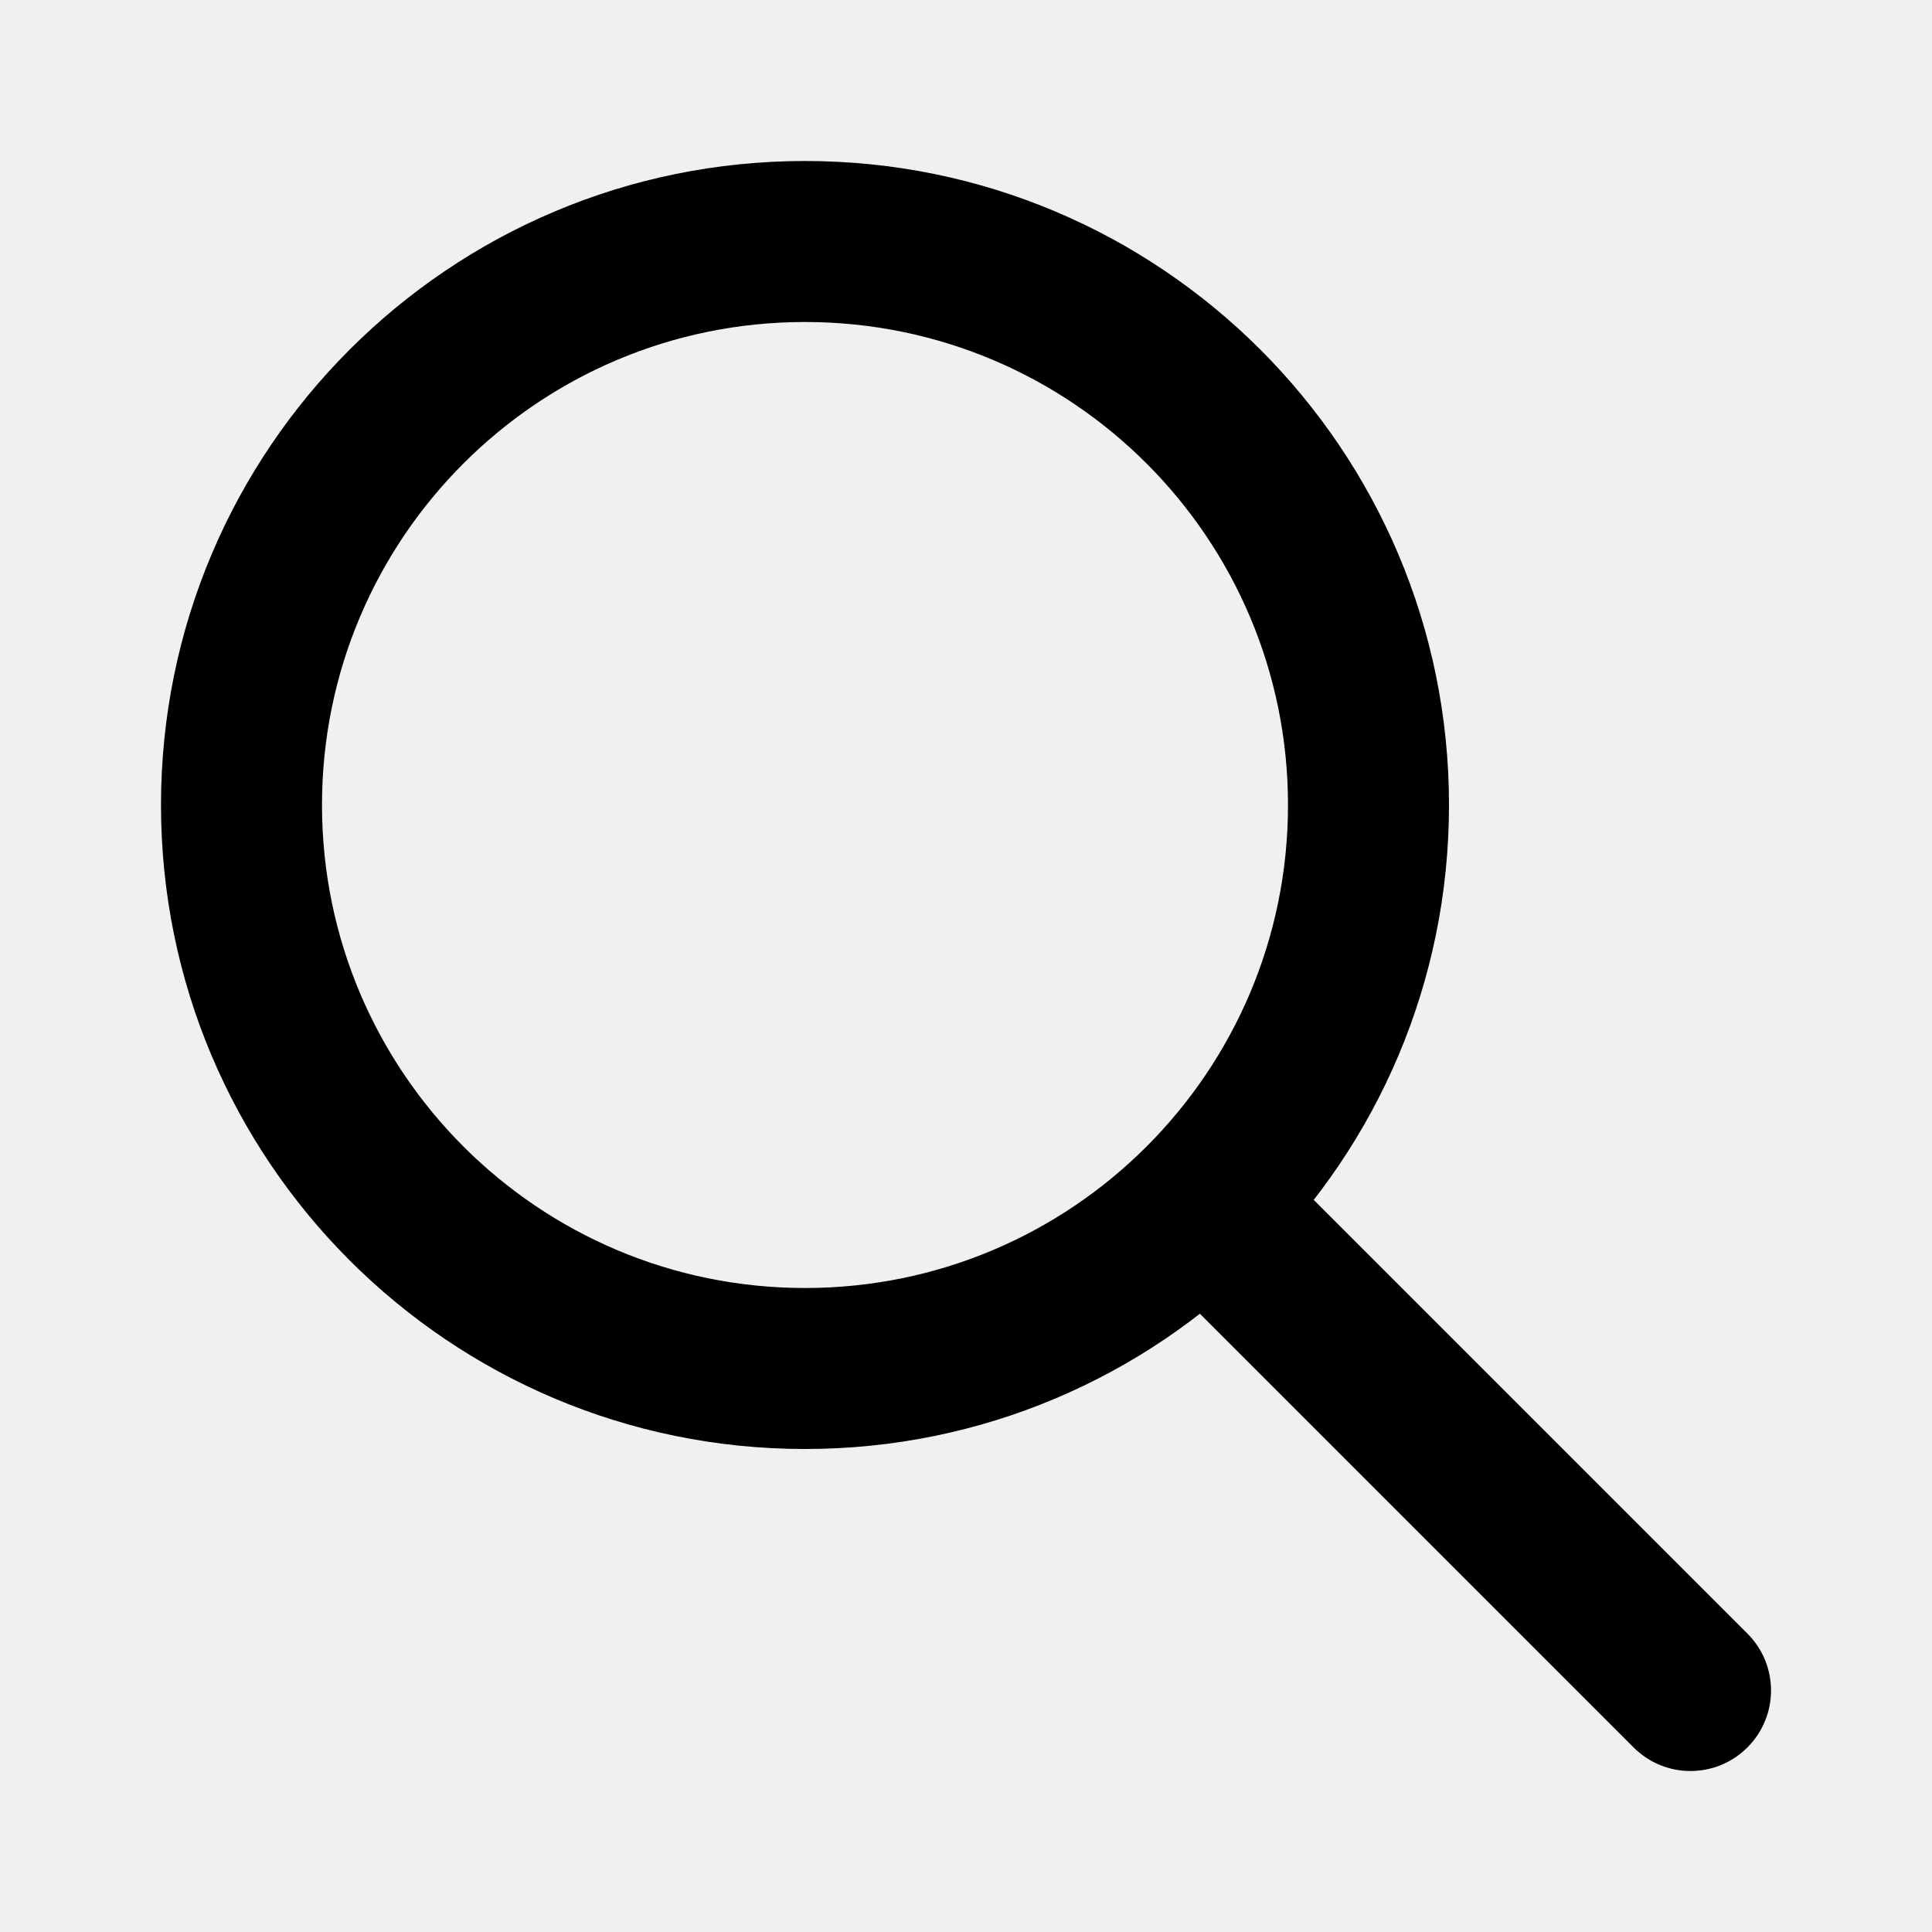
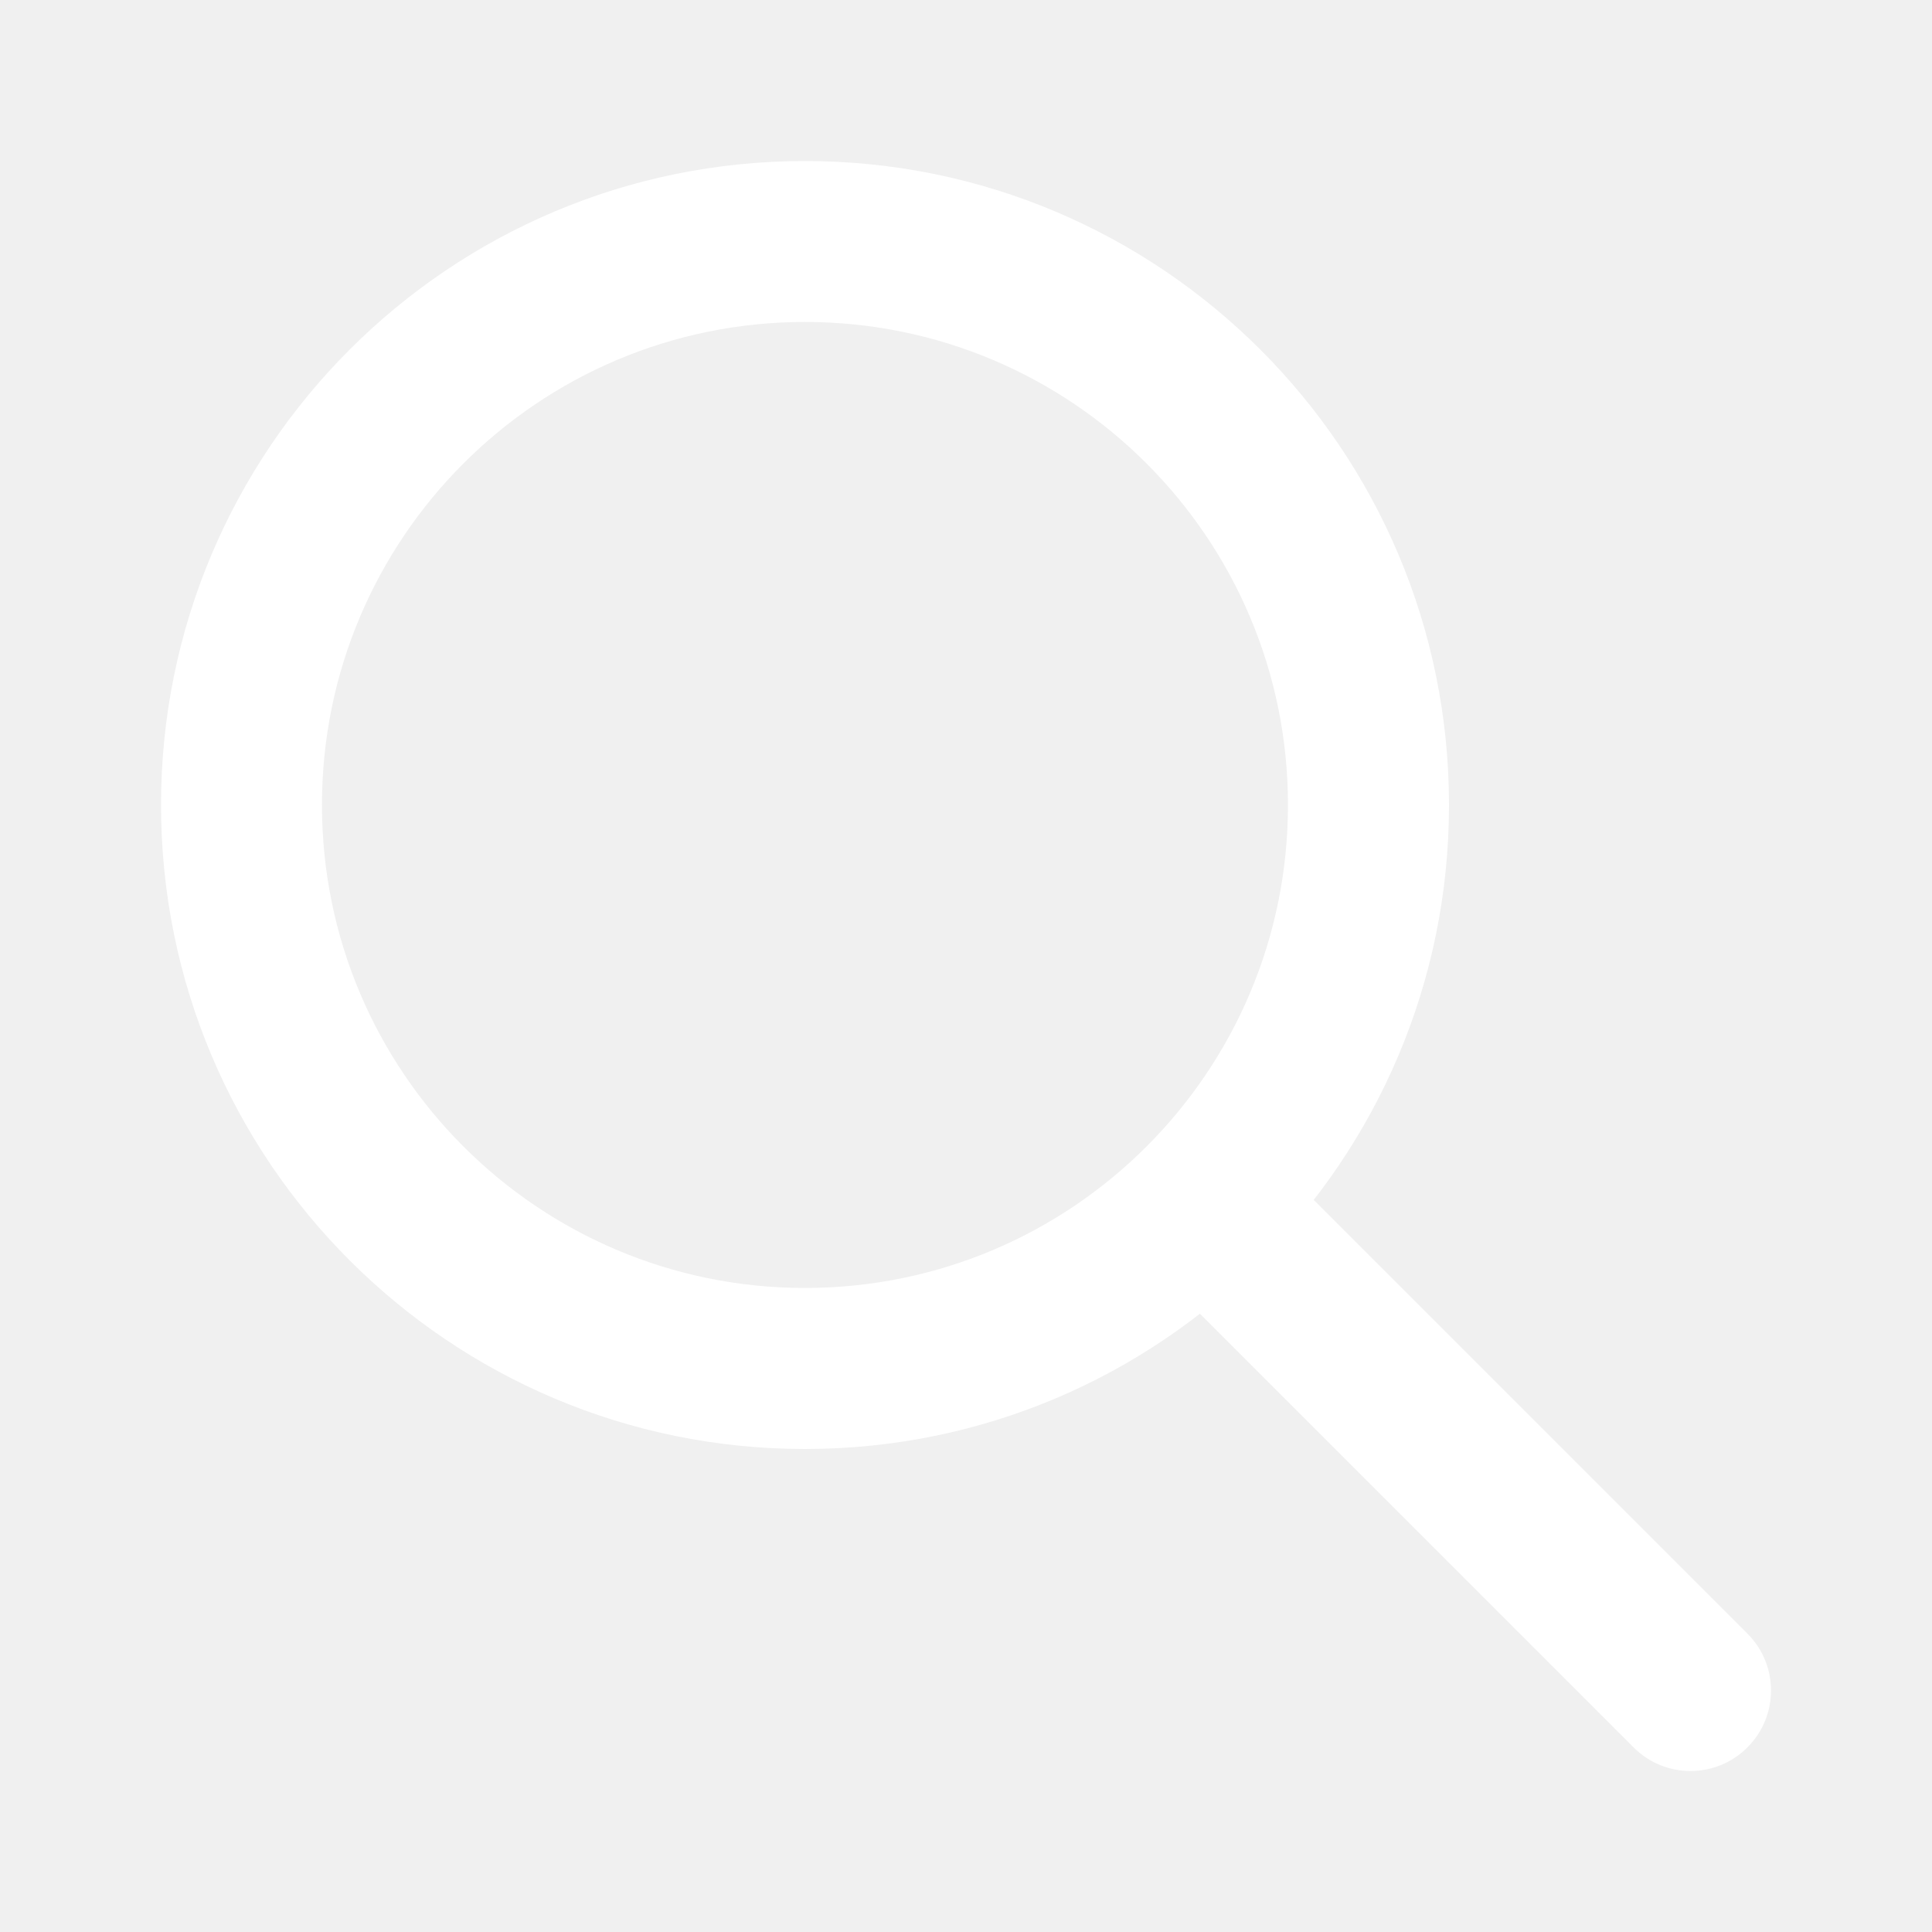
- <svg xmlns="http://www.w3.org/2000/svg" width="24" height="24" viewBox="0 0 24 24" fill="none">
-   <path fill-rule="evenodd" clip-rule="evenodd" d="M10 4C6.686 4 4 6.686 4 10C4 13.314 6.686 16 10 16C13.314 16 16 13.314 16 10C16 6.686 13.314 4 10 4ZM2 10C2 5.582 5.582 2 10 2C14.418 2 18 5.582 18 10C18 14.418 14.418 18 10 18C5.582 18 2 14.418 2 10Z" fill="black" />
-   <path fill-rule="evenodd" clip-rule="evenodd" d="M14.293 14.293C14.683 13.902 15.317 13.902 15.707 14.293L21.707 20.293C22.098 20.683 22.098 21.317 21.707 21.707C21.317 22.098 20.683 22.098 20.293 21.707L14.293 15.707C13.902 15.317 13.902 14.683 14.293 14.293Z" fill="black" />
+ <svg xmlns="http://www.w3.org/2000/svg" width="20" height="20" viewBox="0 0 20 20" fill="none">
+   <path fill-rule="evenodd" clip-rule="evenodd" d="M8.333 3.333C5.572 3.333 3.333 5.572 3.333 8.333C3.333 11.095 5.572 13.333 8.333 13.333C11.095 13.333 13.333 11.095 13.333 8.333C13.333 5.572 11.095 3.333 8.333 3.333ZM1.667 8.333C1.667 4.651 4.651 1.667 8.333 1.667C12.015 1.667 15 4.651 15 8.333C15 12.015 12.015 15 8.333 15C4.651 15 1.667 12.015 1.667 8.333Z" fill="white" />
+   <path fill-rule="evenodd" clip-rule="evenodd" d="M11.911 11.911C12.236 11.585 12.764 11.585 13.089 11.911L18.089 16.911C18.415 17.236 18.415 17.764 18.089 18.089C17.764 18.415 17.236 18.415 16.911 18.089L11.911 13.089C11.585 12.764 11.585 12.236 11.911 11.911Z" fill="white" />
</svg>
